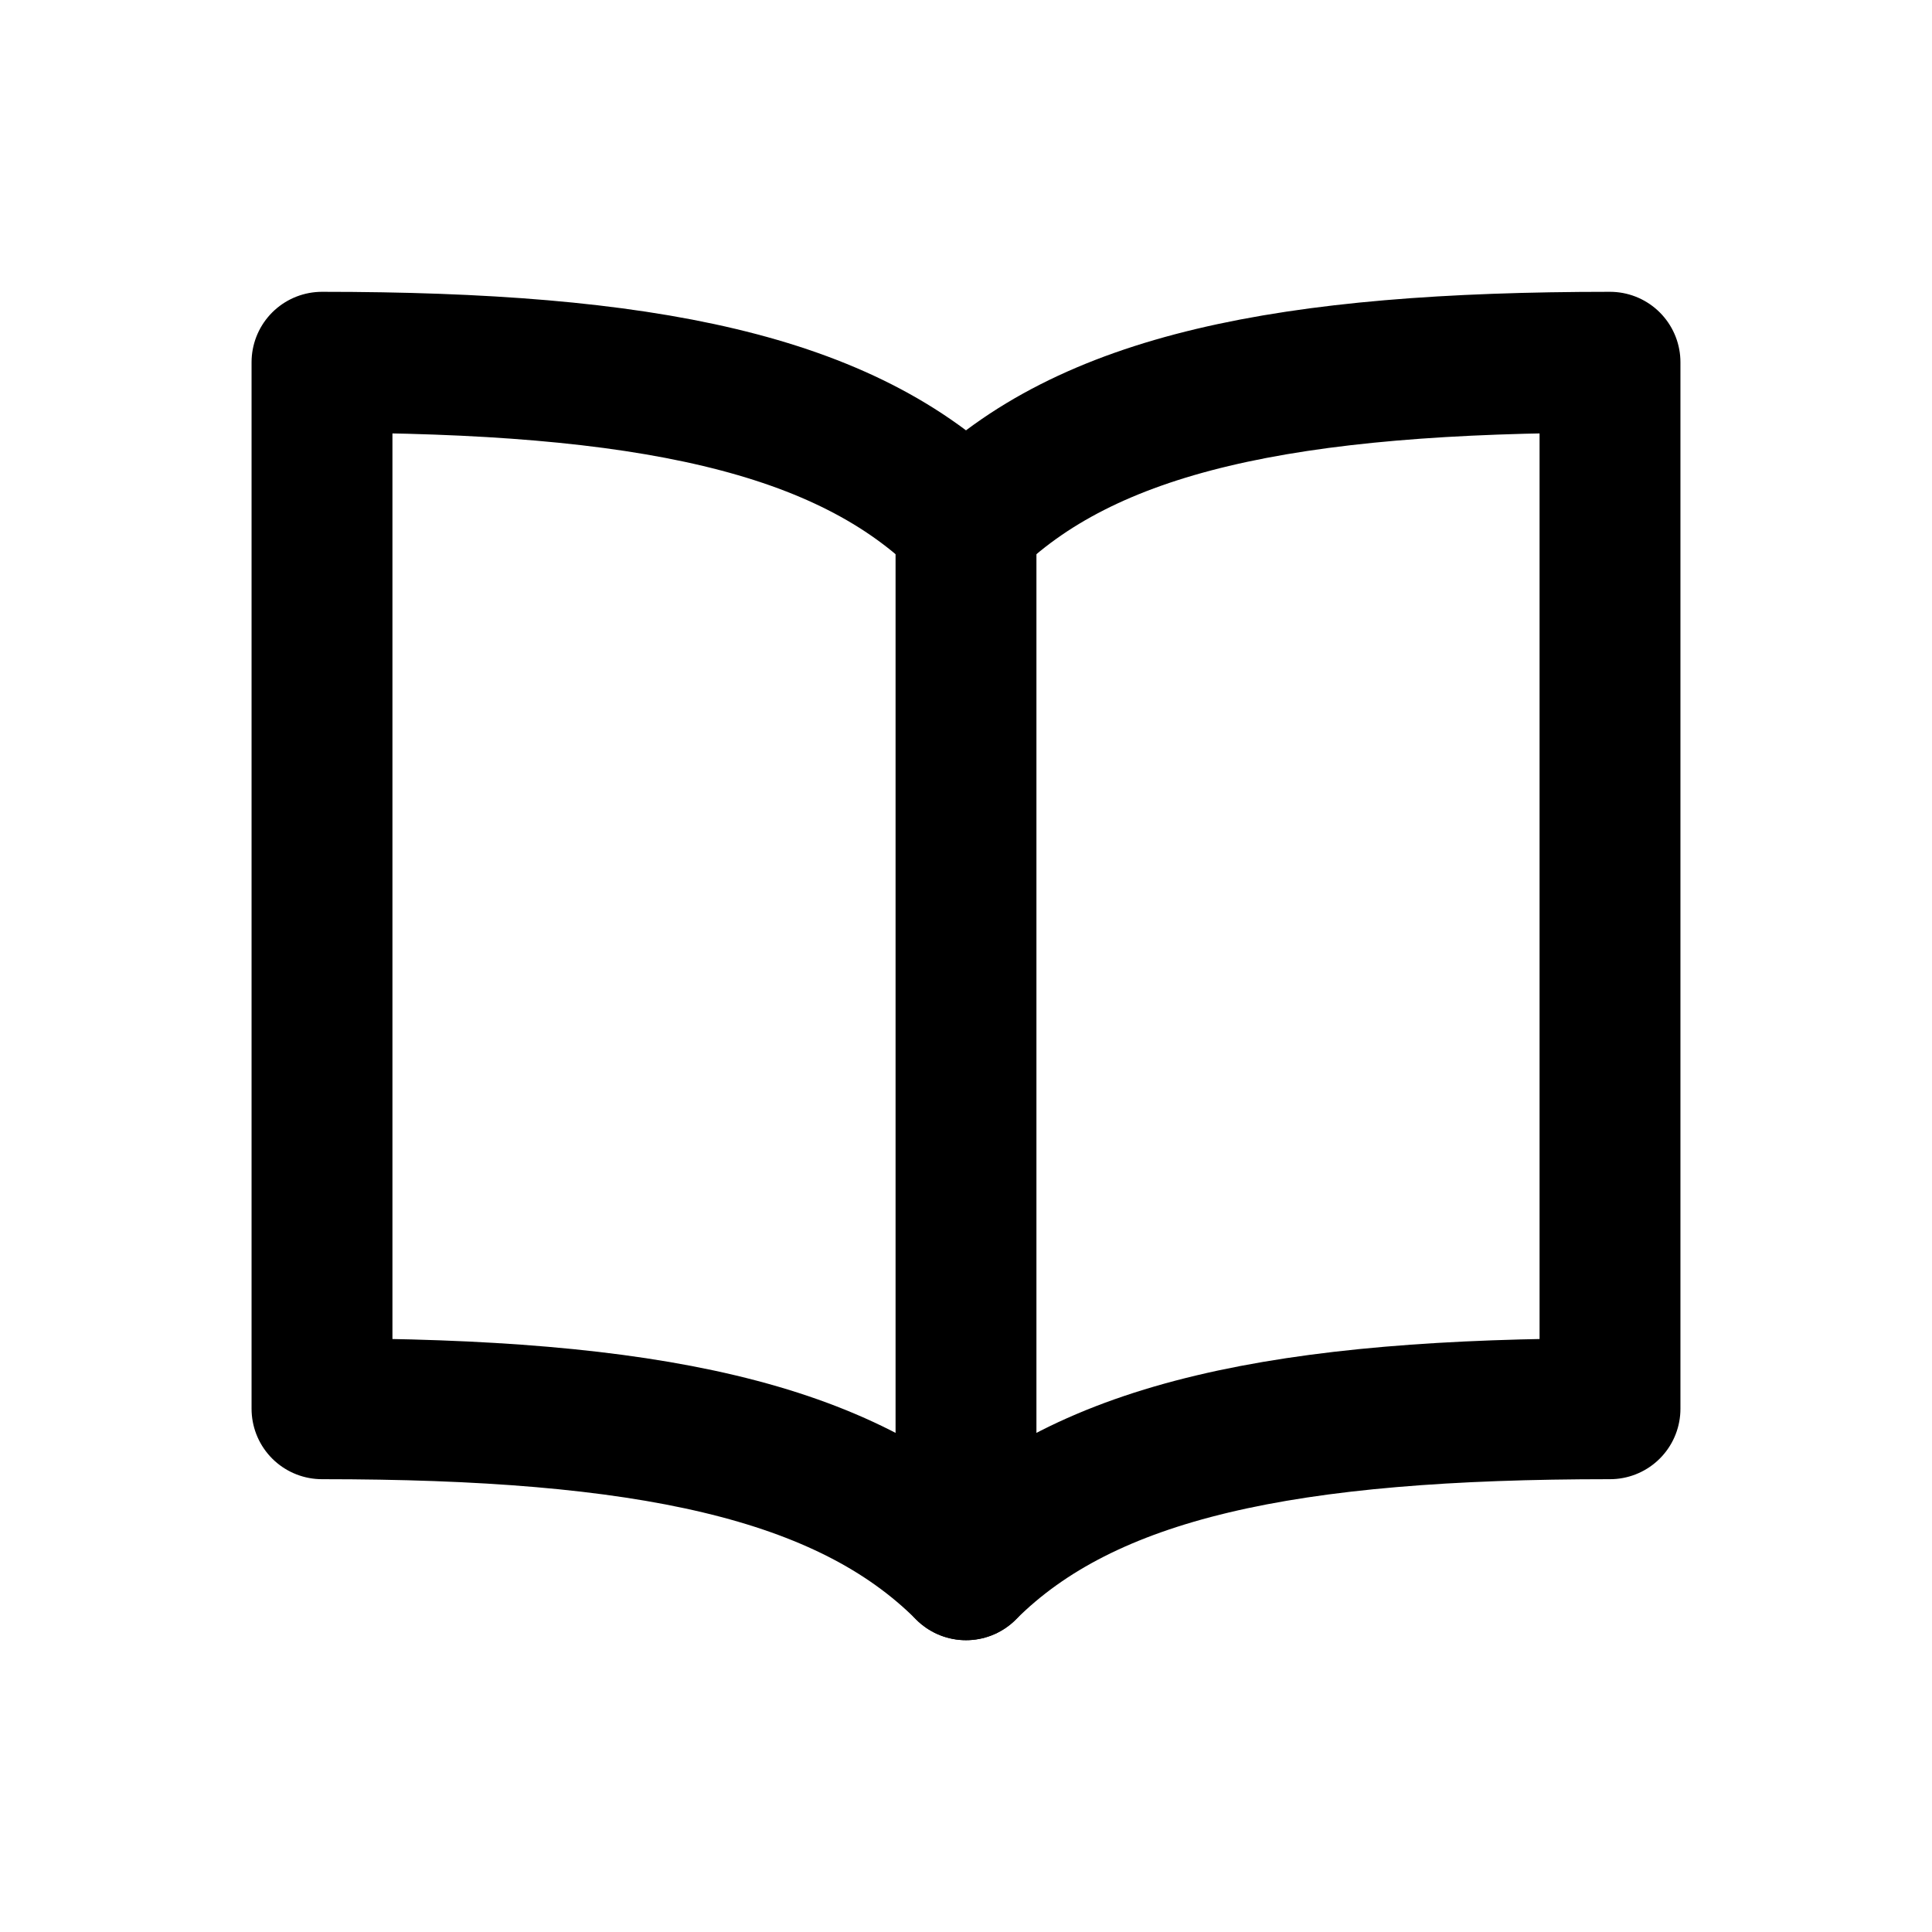
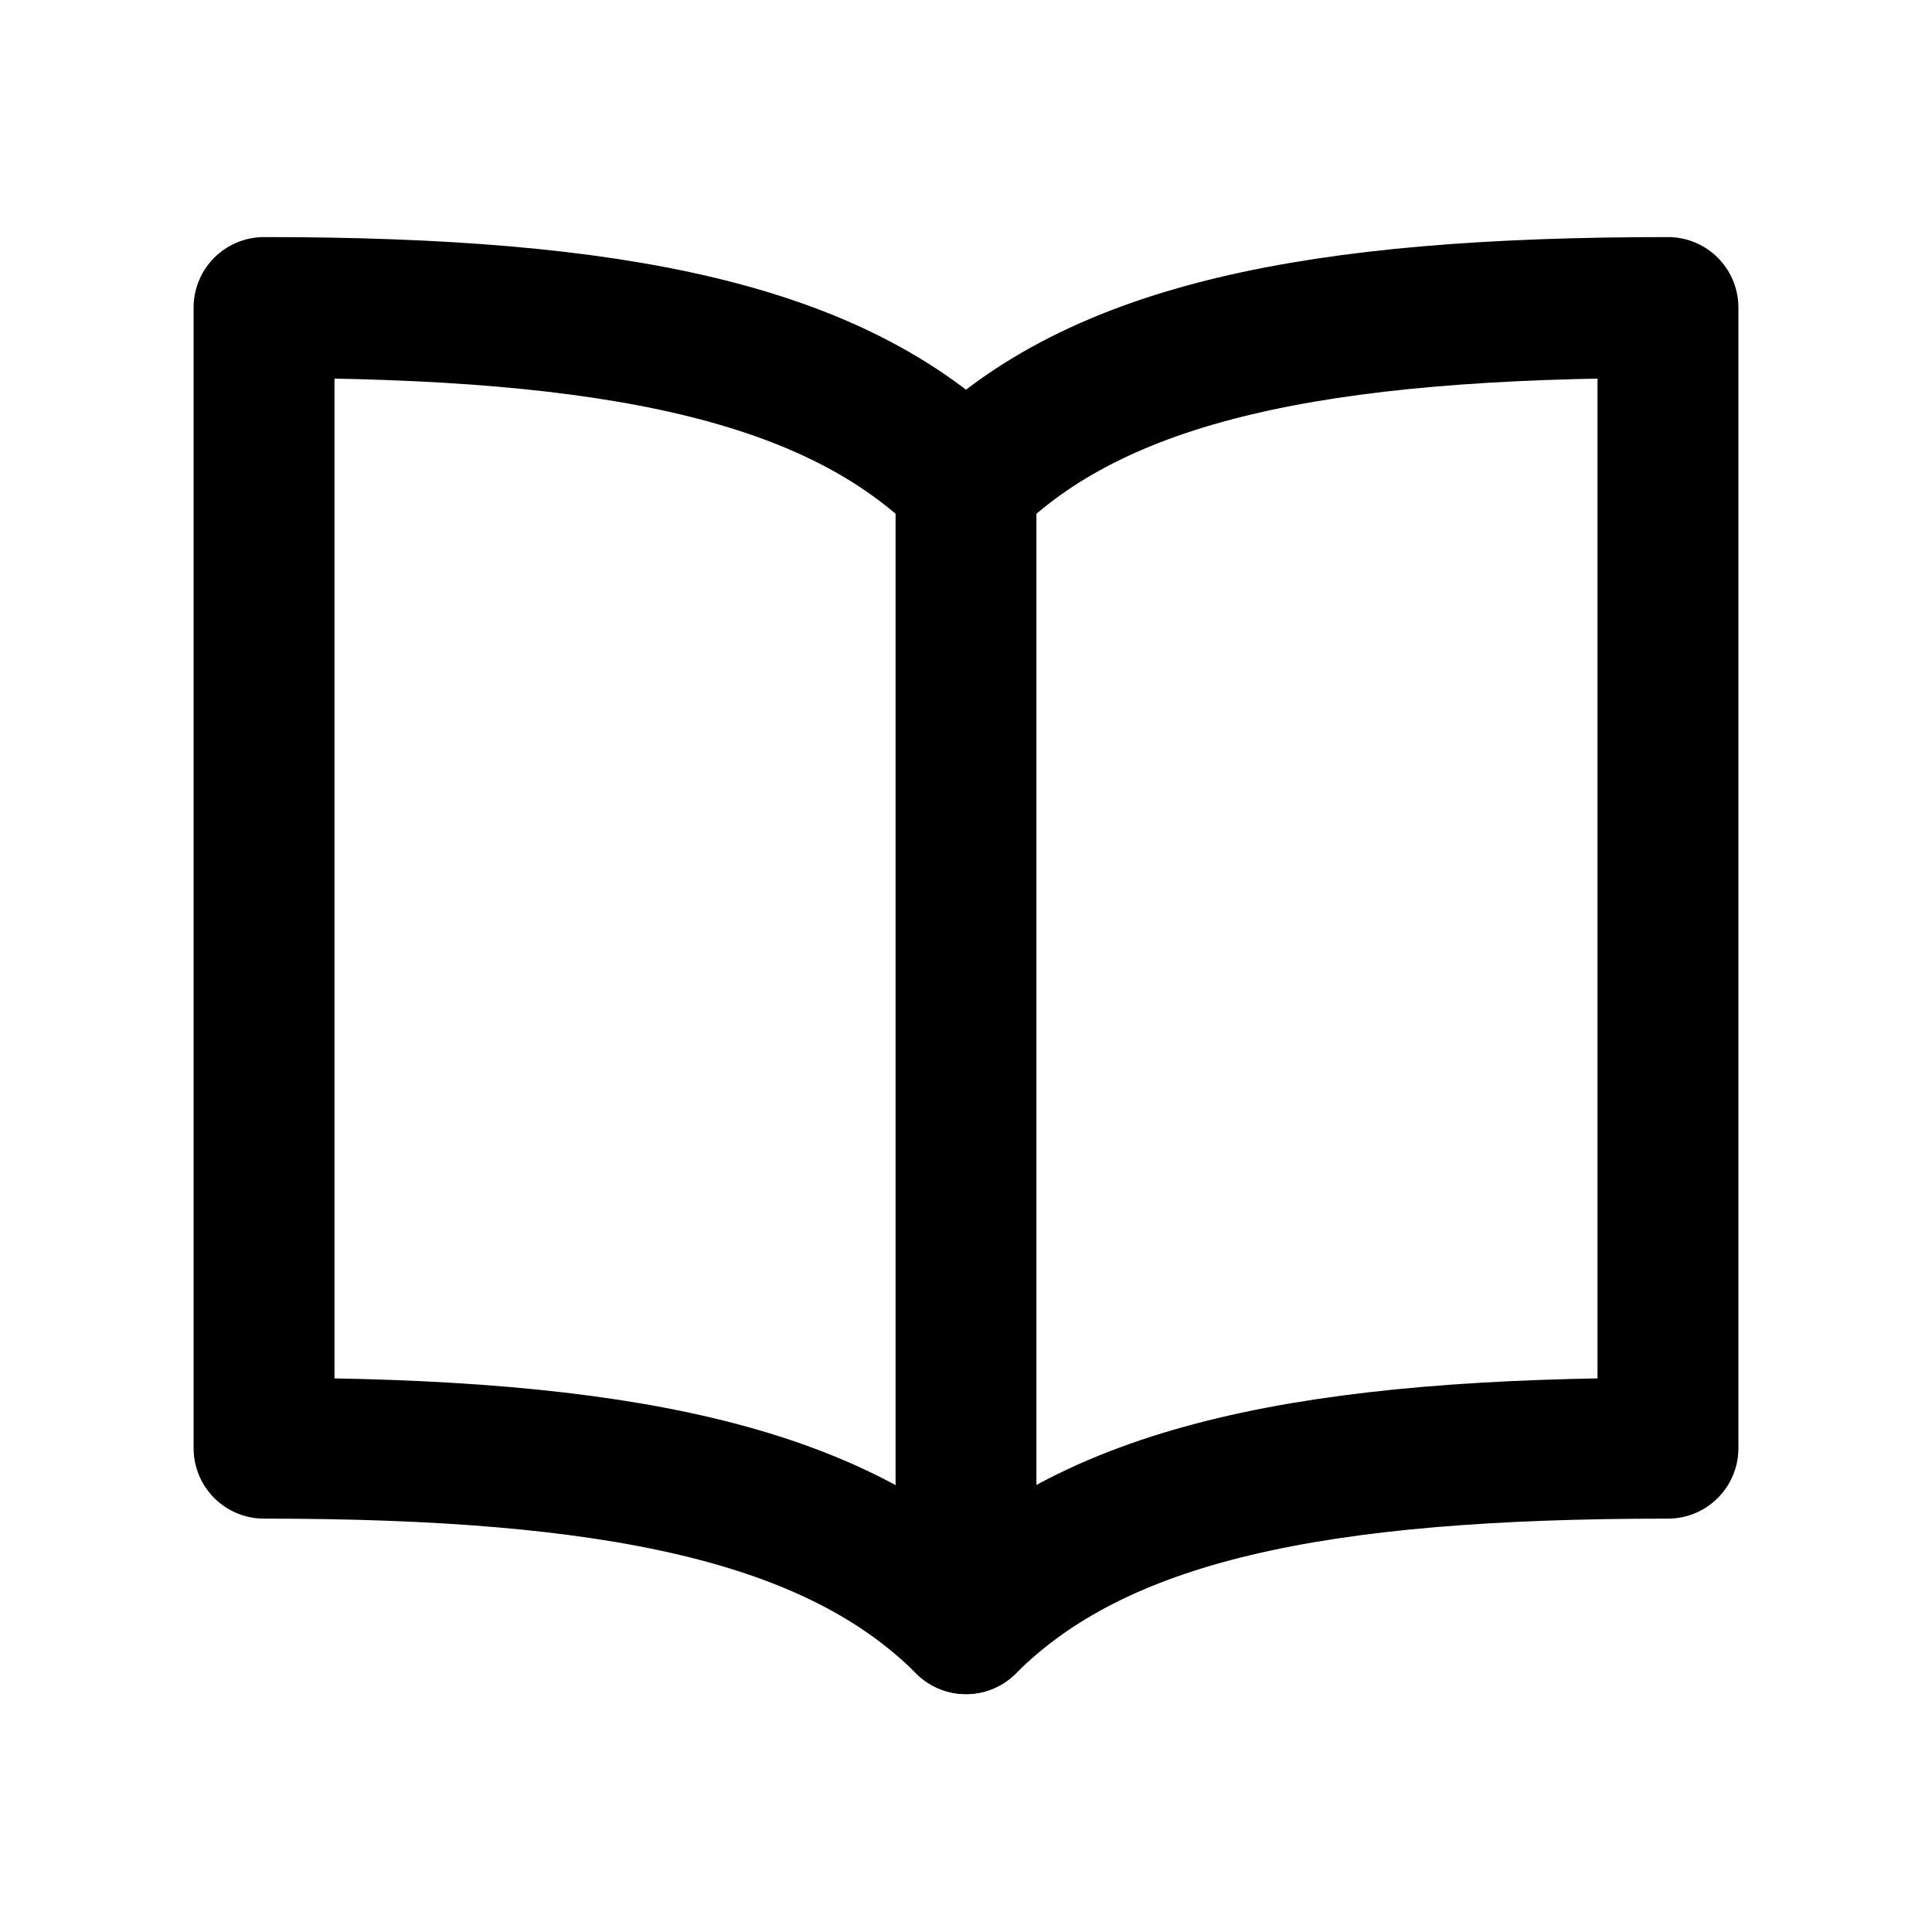
<svg xmlns="http://www.w3.org/2000/svg" width="24" height="24" viewBox="0 0 24 24" fill="none" stroke="currentColor" stroke-width="1.75" stroke-linecap="round" stroke-linejoin="round">
-   <path d="M12 6.5C10.5 5 8 4.5 4 4.5v13c4 0 6.5.5 8 2 1.5-1.5 4-2 8-2v-13c-4 0-6.5.5-8 2Z" />
-   <path d="M12 6.5v13" />
+   <path d="M12 6C10.37 4.37 7.64 3.82 3.28 3.82v14.17c4.36 0 7.09 .55 8.72 2.18c1.64-1.64 4.36-2.18 8.72-2.18v-14.17c-4.36 0-7.09 .55-8.72 2.18Z" />
+   <path d="M12 6v14.17" />
</svg>
